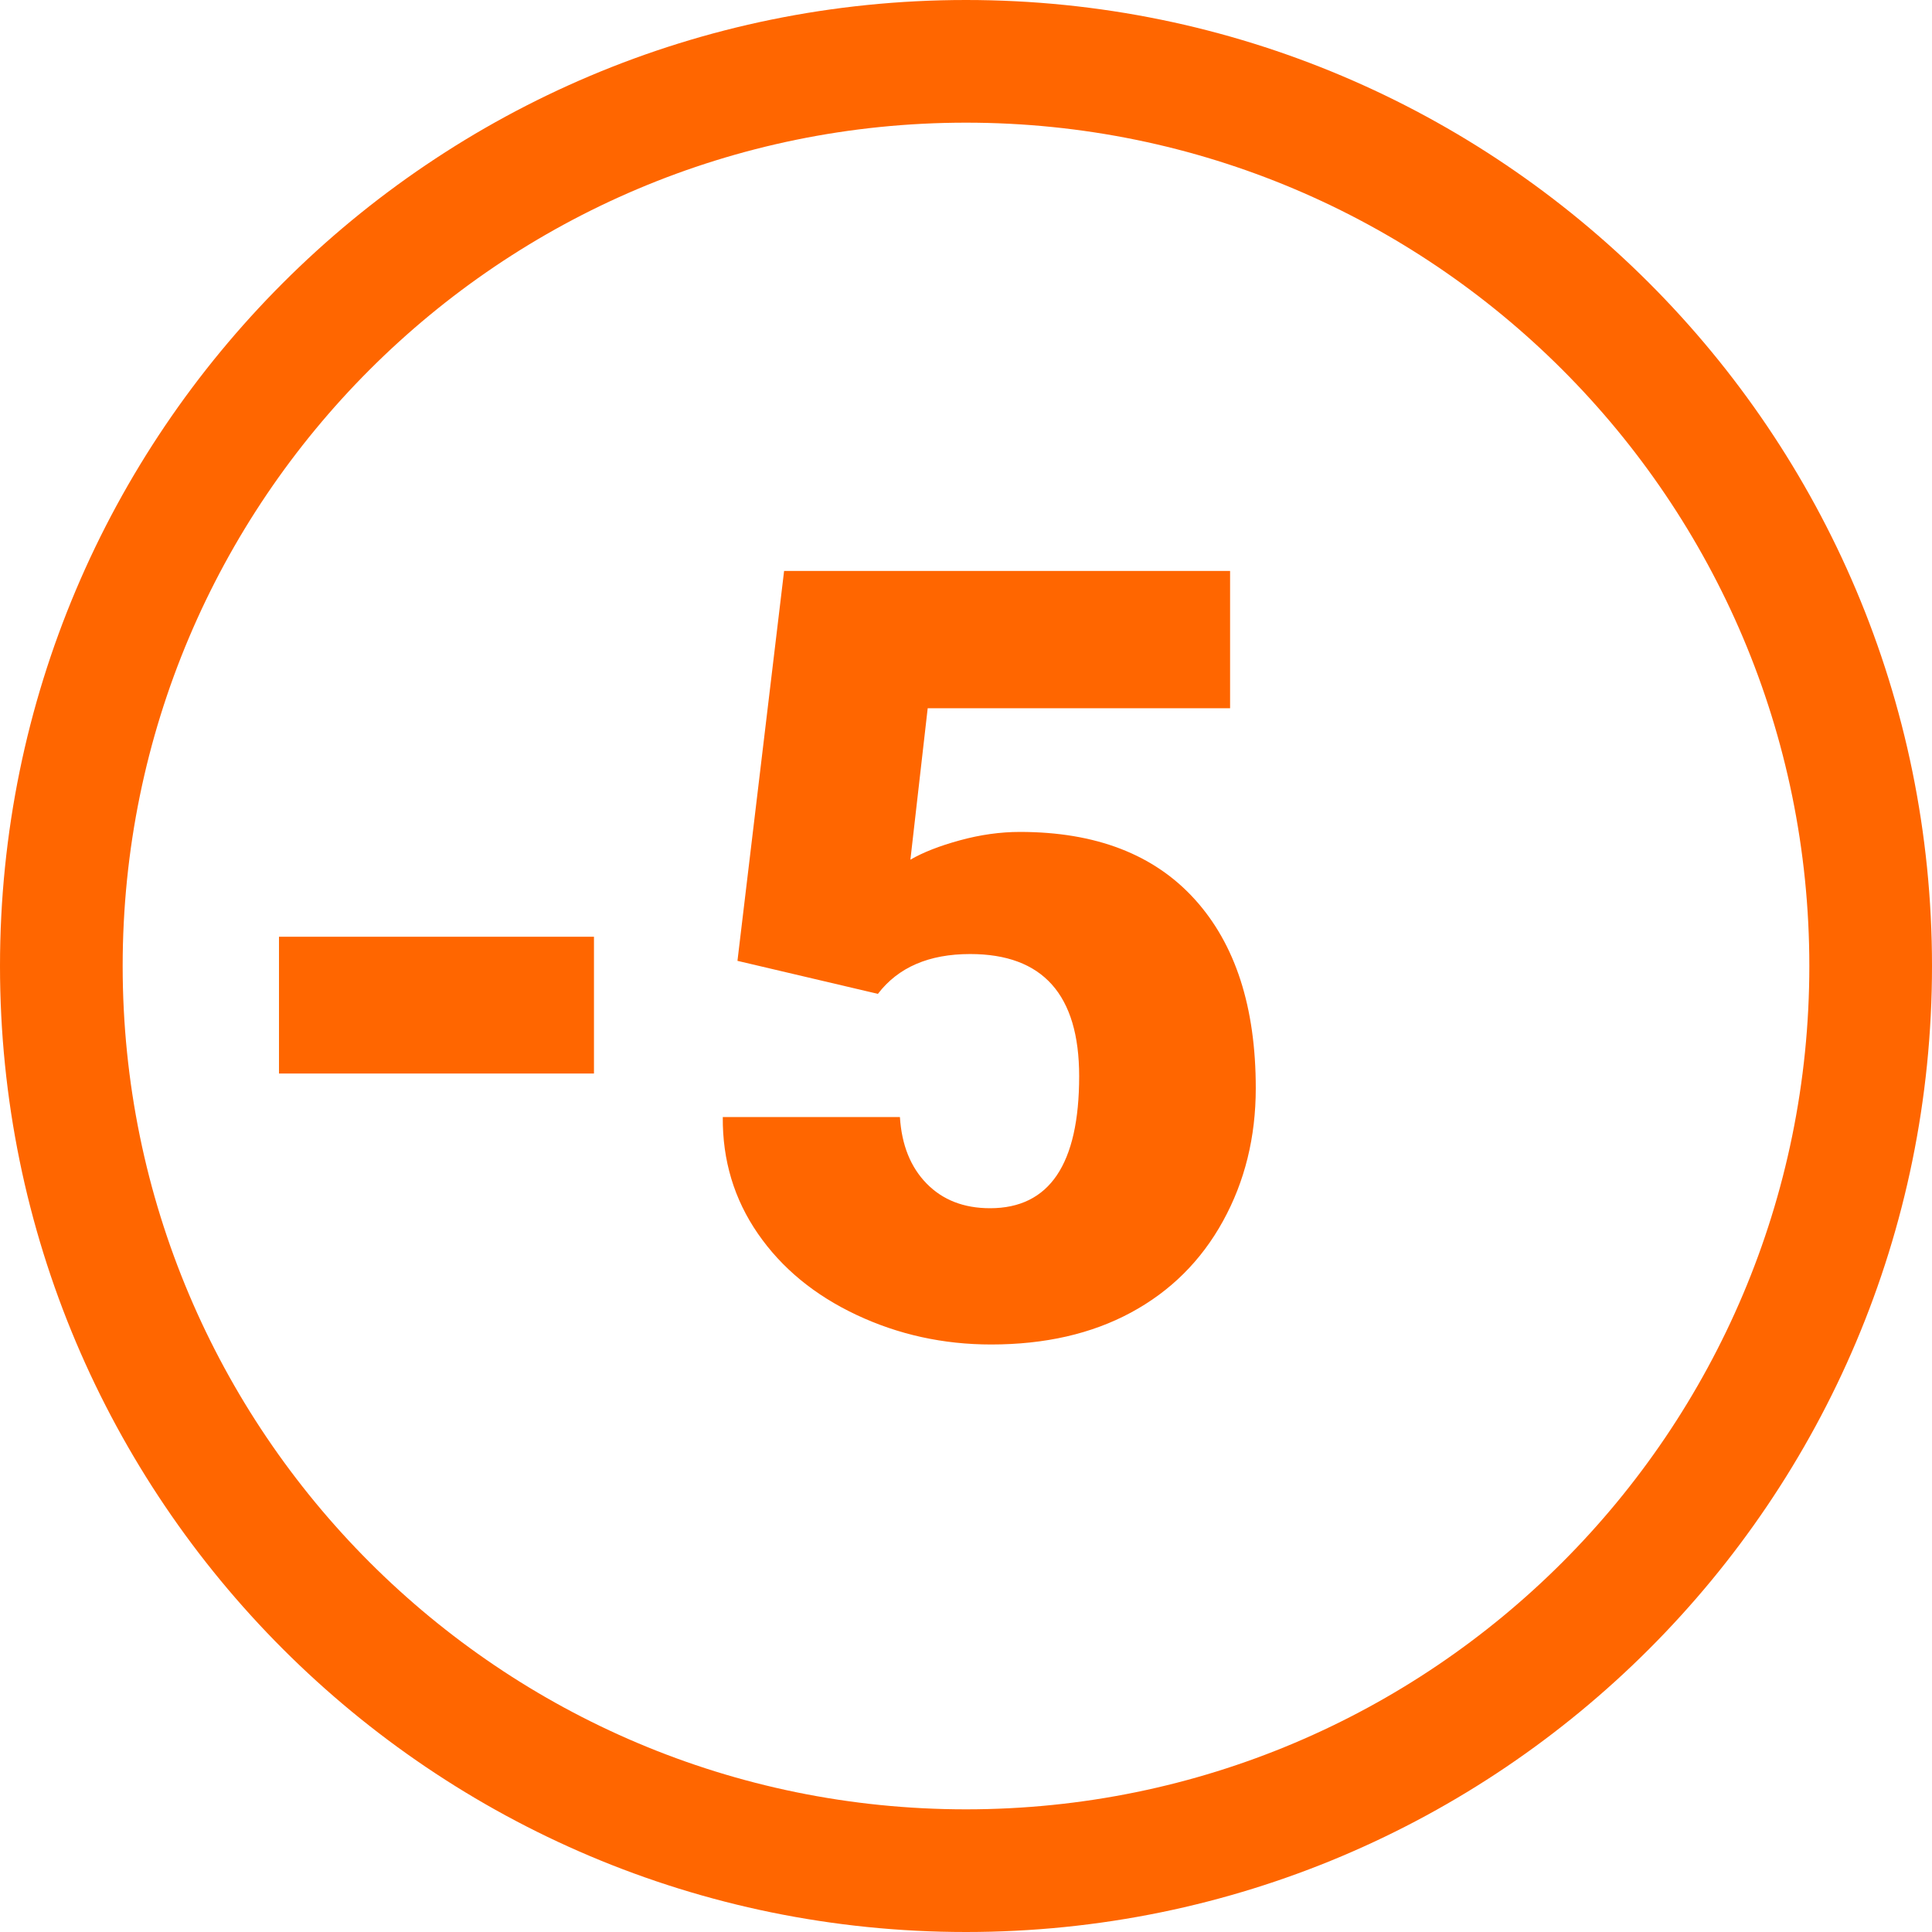
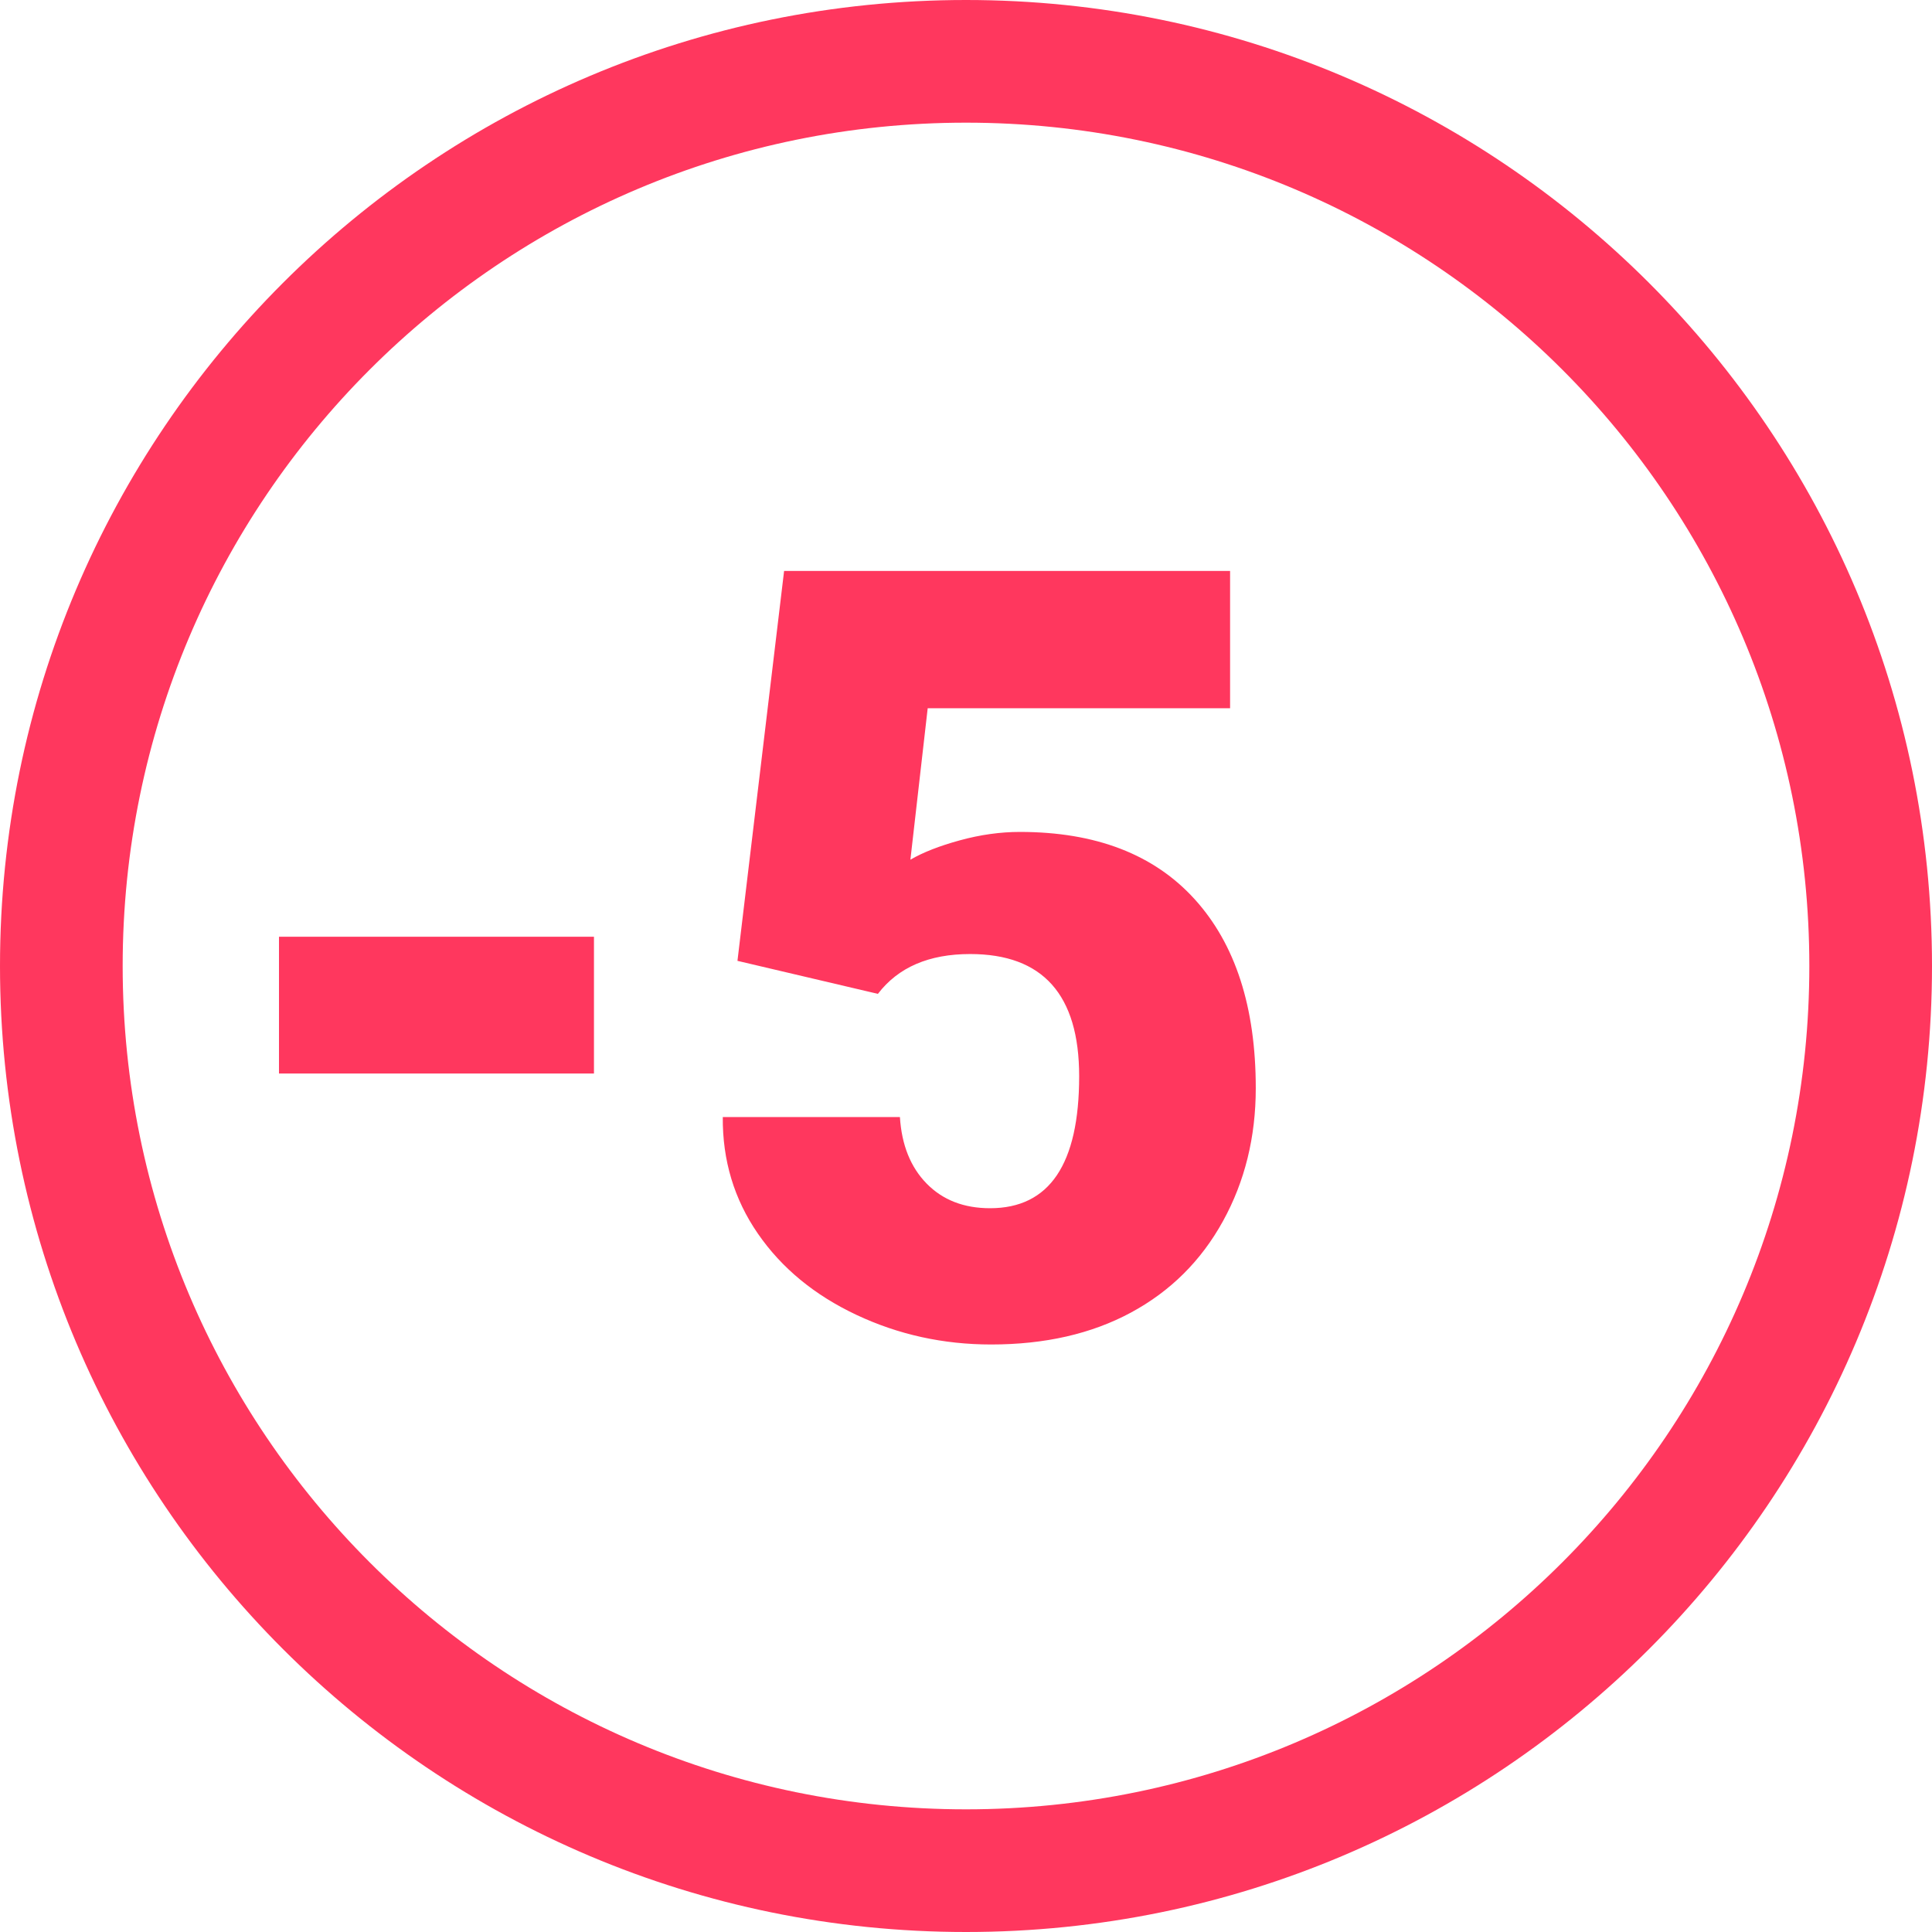
<svg xmlns="http://www.w3.org/2000/svg" width="126px" height="126px" viewBox="0 0 126 126" version="1.1">
  <defs>
    <linearGradient x1="100%" y1="50%" x2="0%" y2="50%" id="linearGradient-1">
-       <stop stop-color="#ff6600" offset="0%" />
-       <stop stop-color="#ff6600" offset="100%" />
+       <stop stop-color="#ff375e" offset="0%" />
+       <stop stop-color="#ff375e" offset="100%" />
    </linearGradient>
  </defs>
  <g id="Page-1" stroke="none" stroke-width="1" fill="none" fill-rule="evenodd">
    <g id="5" transform="translate(-17, -17)" fill="url(#linearGradient-1)">
      <path d="M80,17 C114.794,17 143,45.206 143,80 C143,114.794 114.794,143 80,143 C45.206,143 17,114.794 17,80 C17,45.206 45.206,17 80,17 Z M80,25 C49.624,25 25,49.624 25,80 C25,110.376 49.624,135 80,135 C110.376,135 135,110.376 135,80 C135,49.624 110.376,25 80,25 Z M97.223,54.234 L97.223,63.189 L77.502,63.189 L76.374,73.067 C77.194,72.589 78.271,72.167 79.604,71.803 C80.937,71.438 82.241,71.256 83.517,71.256 C88.462,71.256 92.262,72.72 94.916,75.648 C97.571,78.576 98.898,82.683 98.898,87.97 C98.898,91.16 98.186,94.048 96.762,96.634 C95.338,99.221 93.338,101.209 90.763,102.599 C88.189,103.989 85.147,104.684 81.638,104.684 C78.516,104.684 75.588,104.04 72.853,102.752 C70.119,101.465 67.977,99.699 66.428,97.455 C64.878,95.21 64.115,92.675 64.138,89.85 L75.69,89.85 C75.804,91.673 76.385,93.119 77.433,94.19 C78.482,95.261 79.86,95.797 81.569,95.797 C85.443,95.797 87.38,92.926 87.38,87.184 C87.38,81.874 85.01,79.22 80.27,79.22 C77.582,79.22 75.576,80.086 74.255,81.817 L65.095,79.664 L68.137,54.234 L97.223,54.234 Z M55.737,78.092 L55.737,87.013 L35.195,87.013 L35.195,78.092 L55.737,78.092 Z" />
    </g>
  </g>
</svg>
